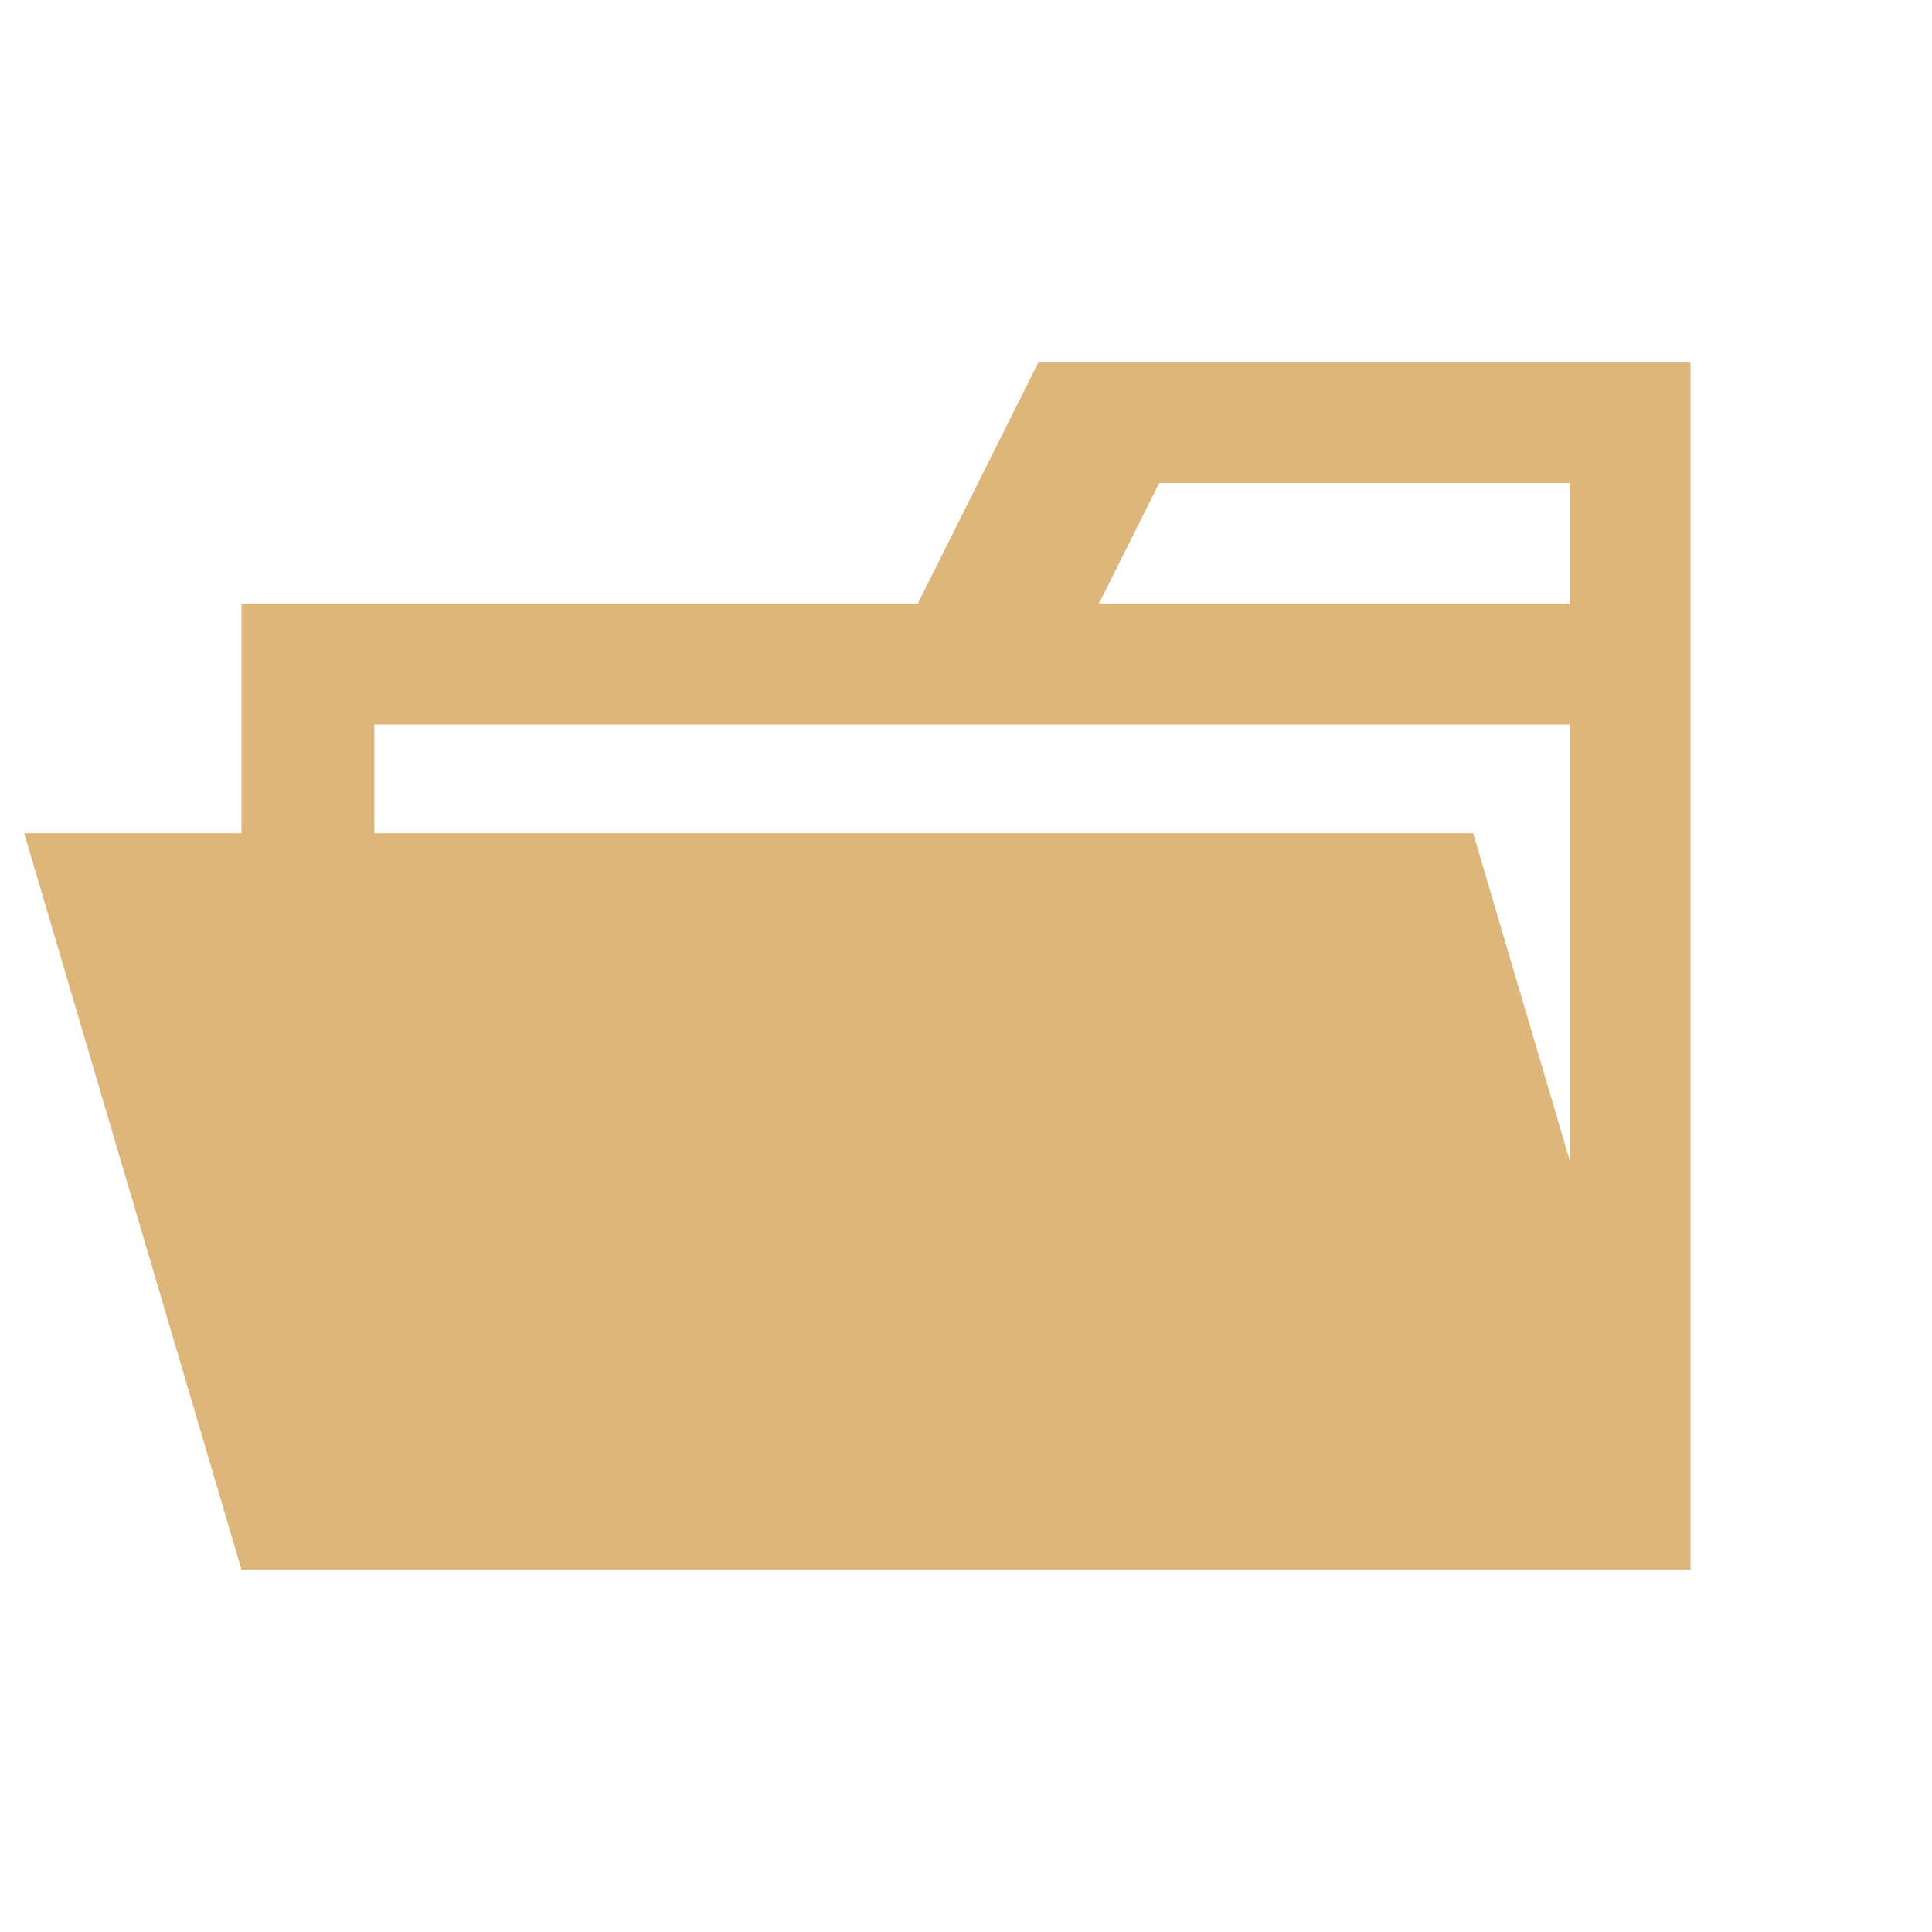
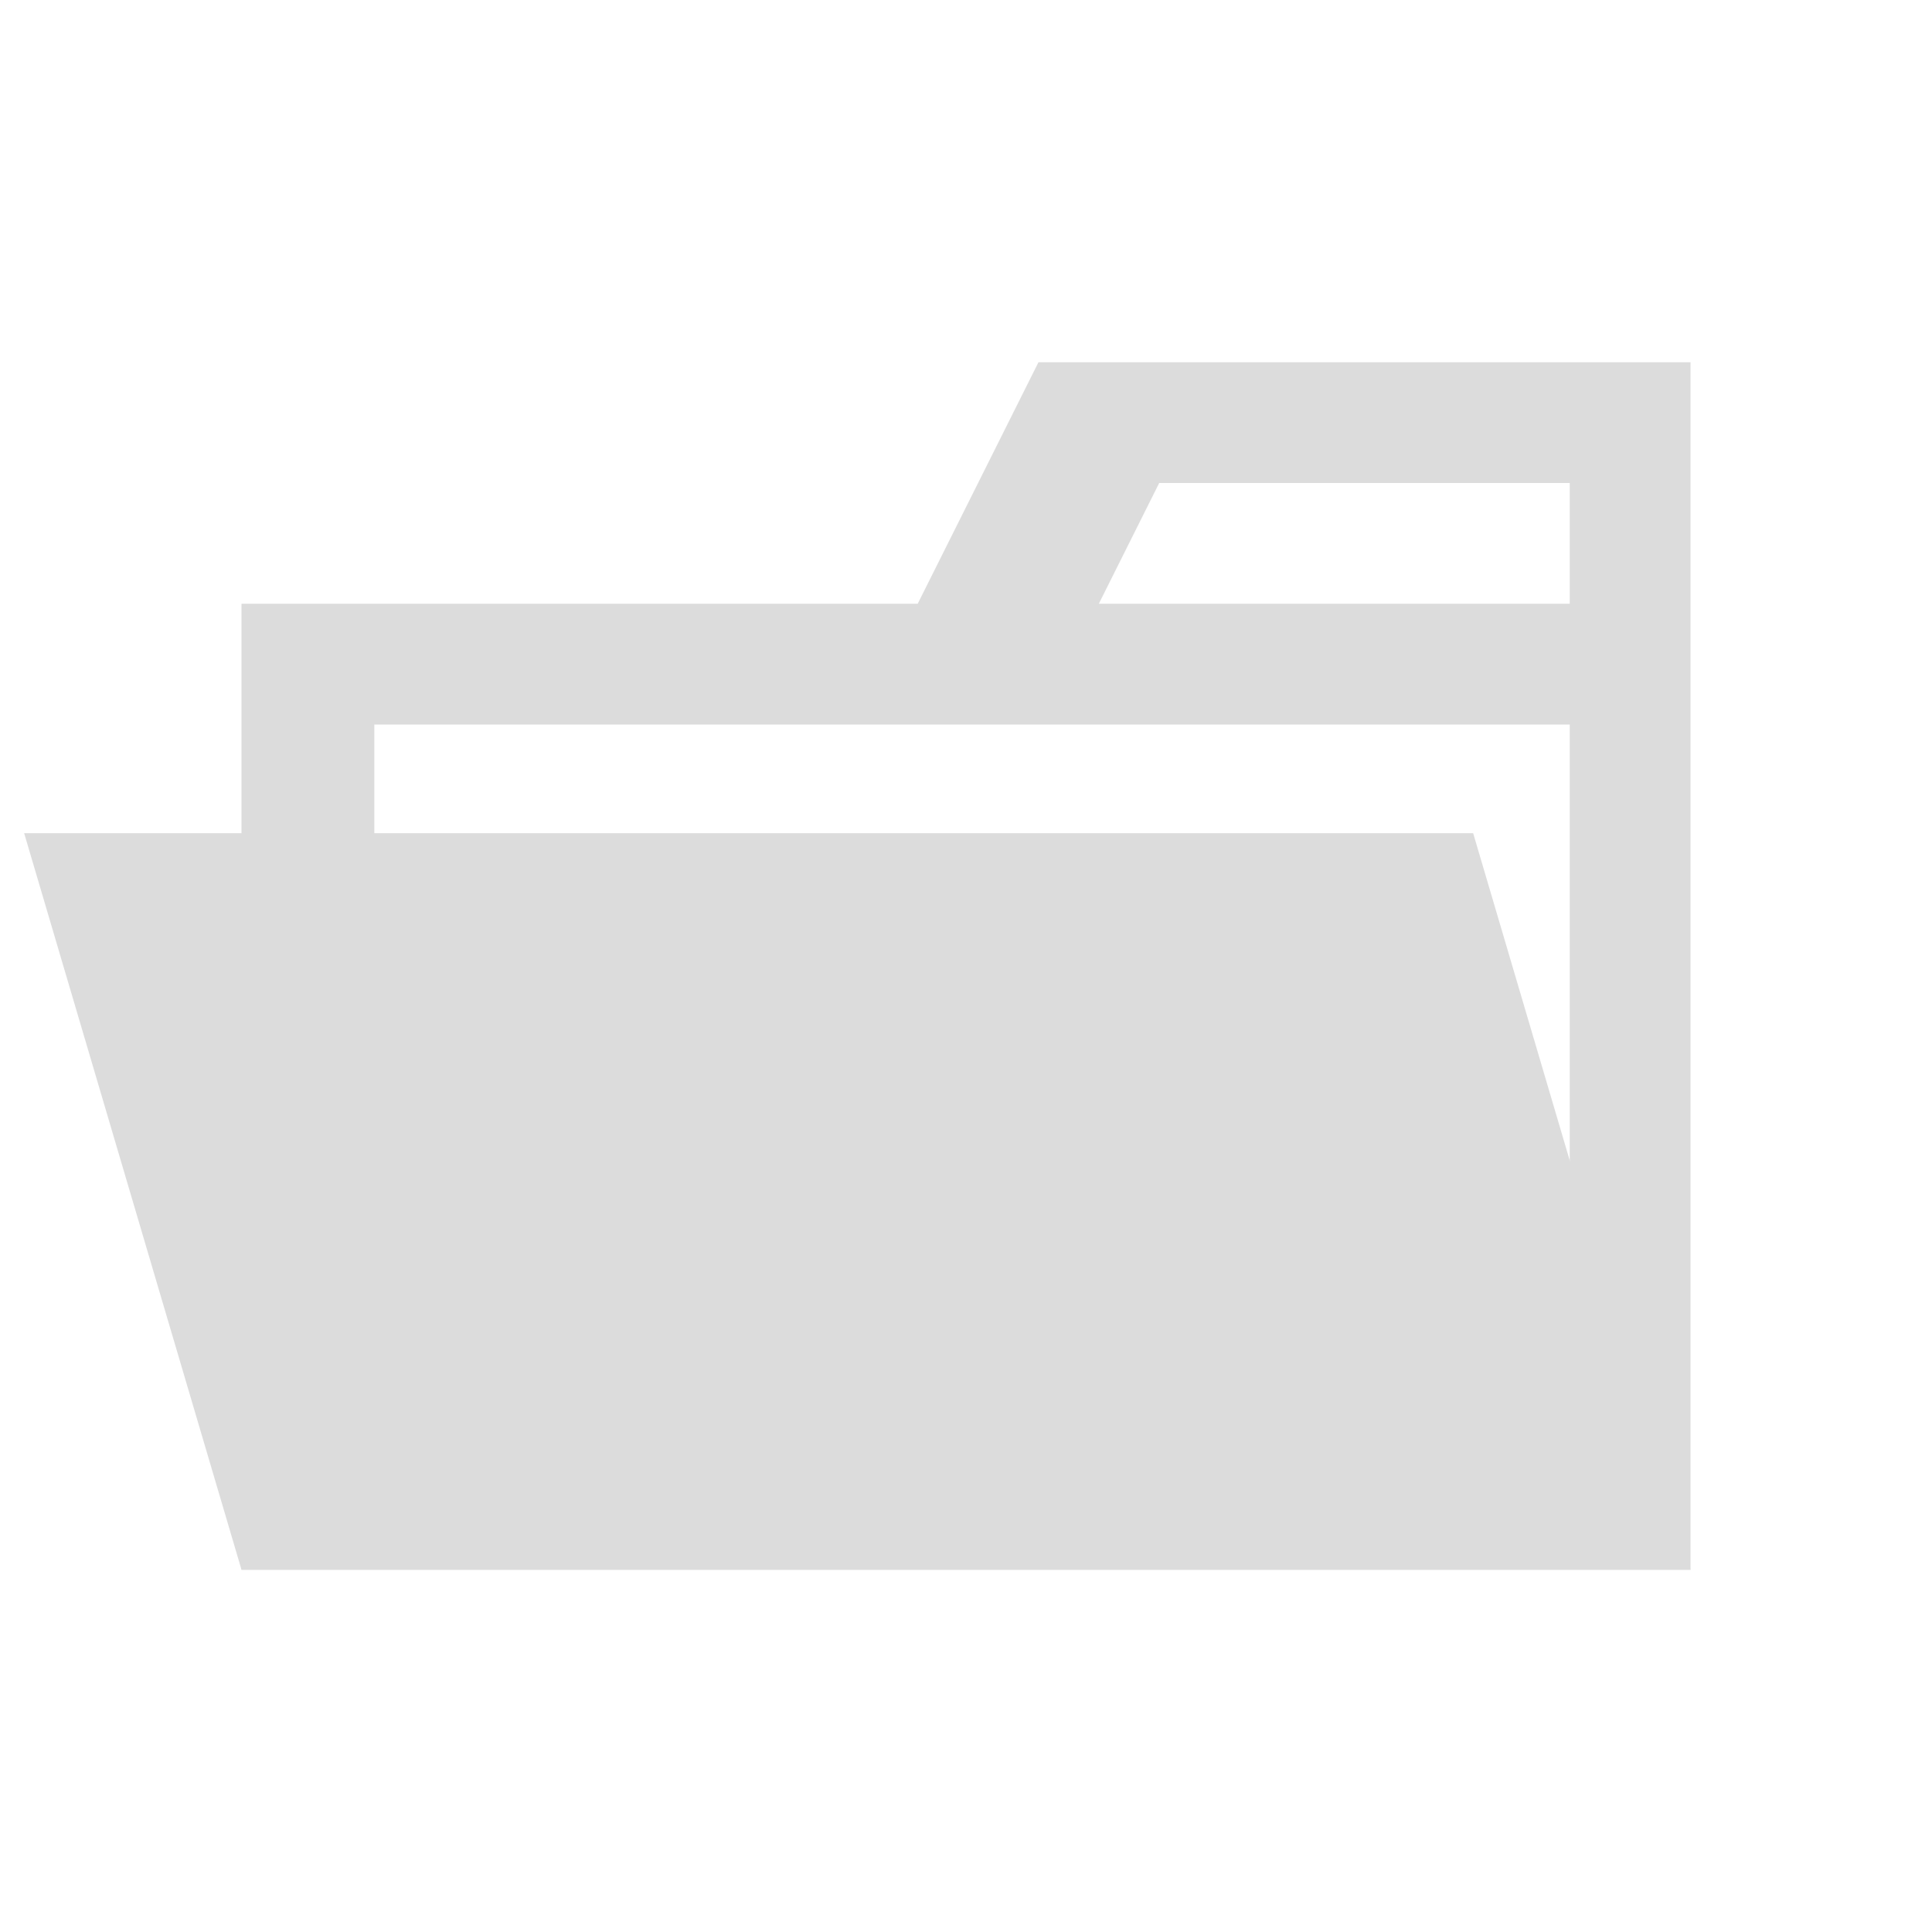
<svg xmlns="http://www.w3.org/2000/svg" version="1.1" id="svg2" x="0px" y="0px" viewBox="0 0 16 16" style="enable-background:new 0 0 16 16;" xml:space="preserve">
  <style type="text/css">
- 	.st0{fill:#DCB67A;}
+ 	.st0{fill:#DCDCDC;}
</style>
  <path class="st0" d="M13,3H8.6l-1,2H2v8h12V3H13z M13,11.9H3.1V6H13V11.9z M13,5H9.1l0.5-1H13V5z" />
  <polygon class="st0" points="12.2,6.9 0.2,6.9 2,13 14,13 " />
</svg>
